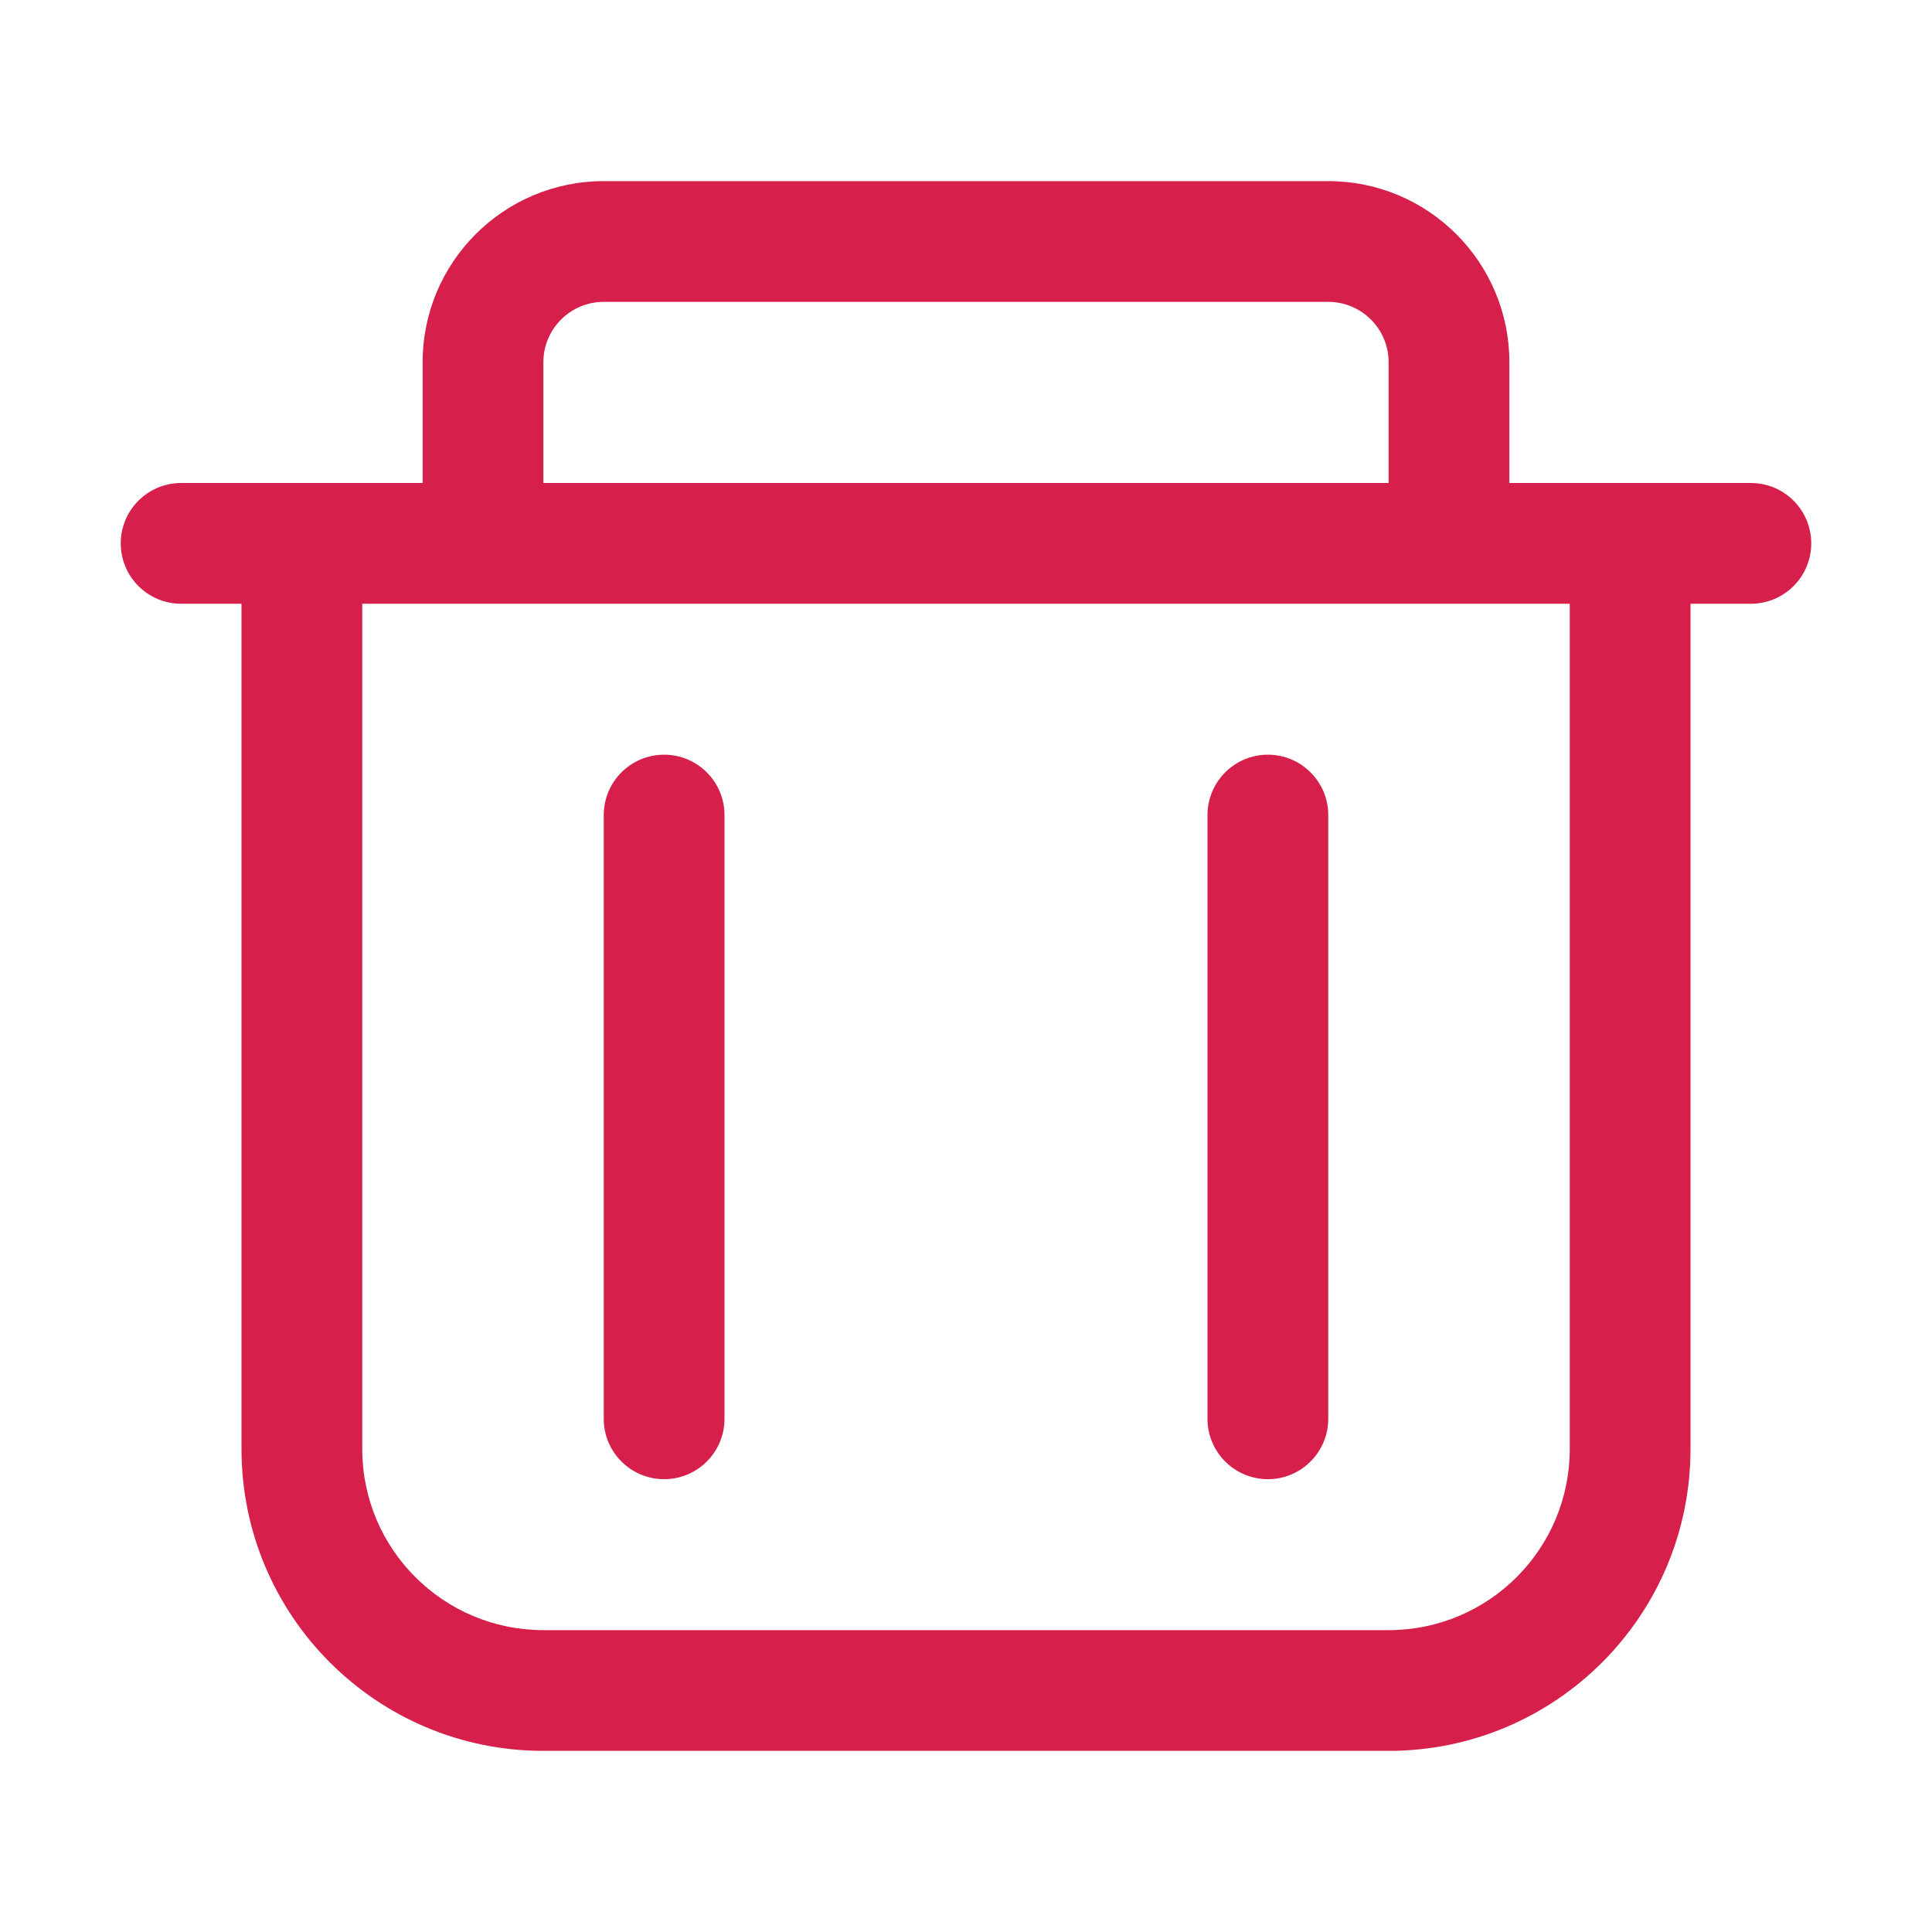
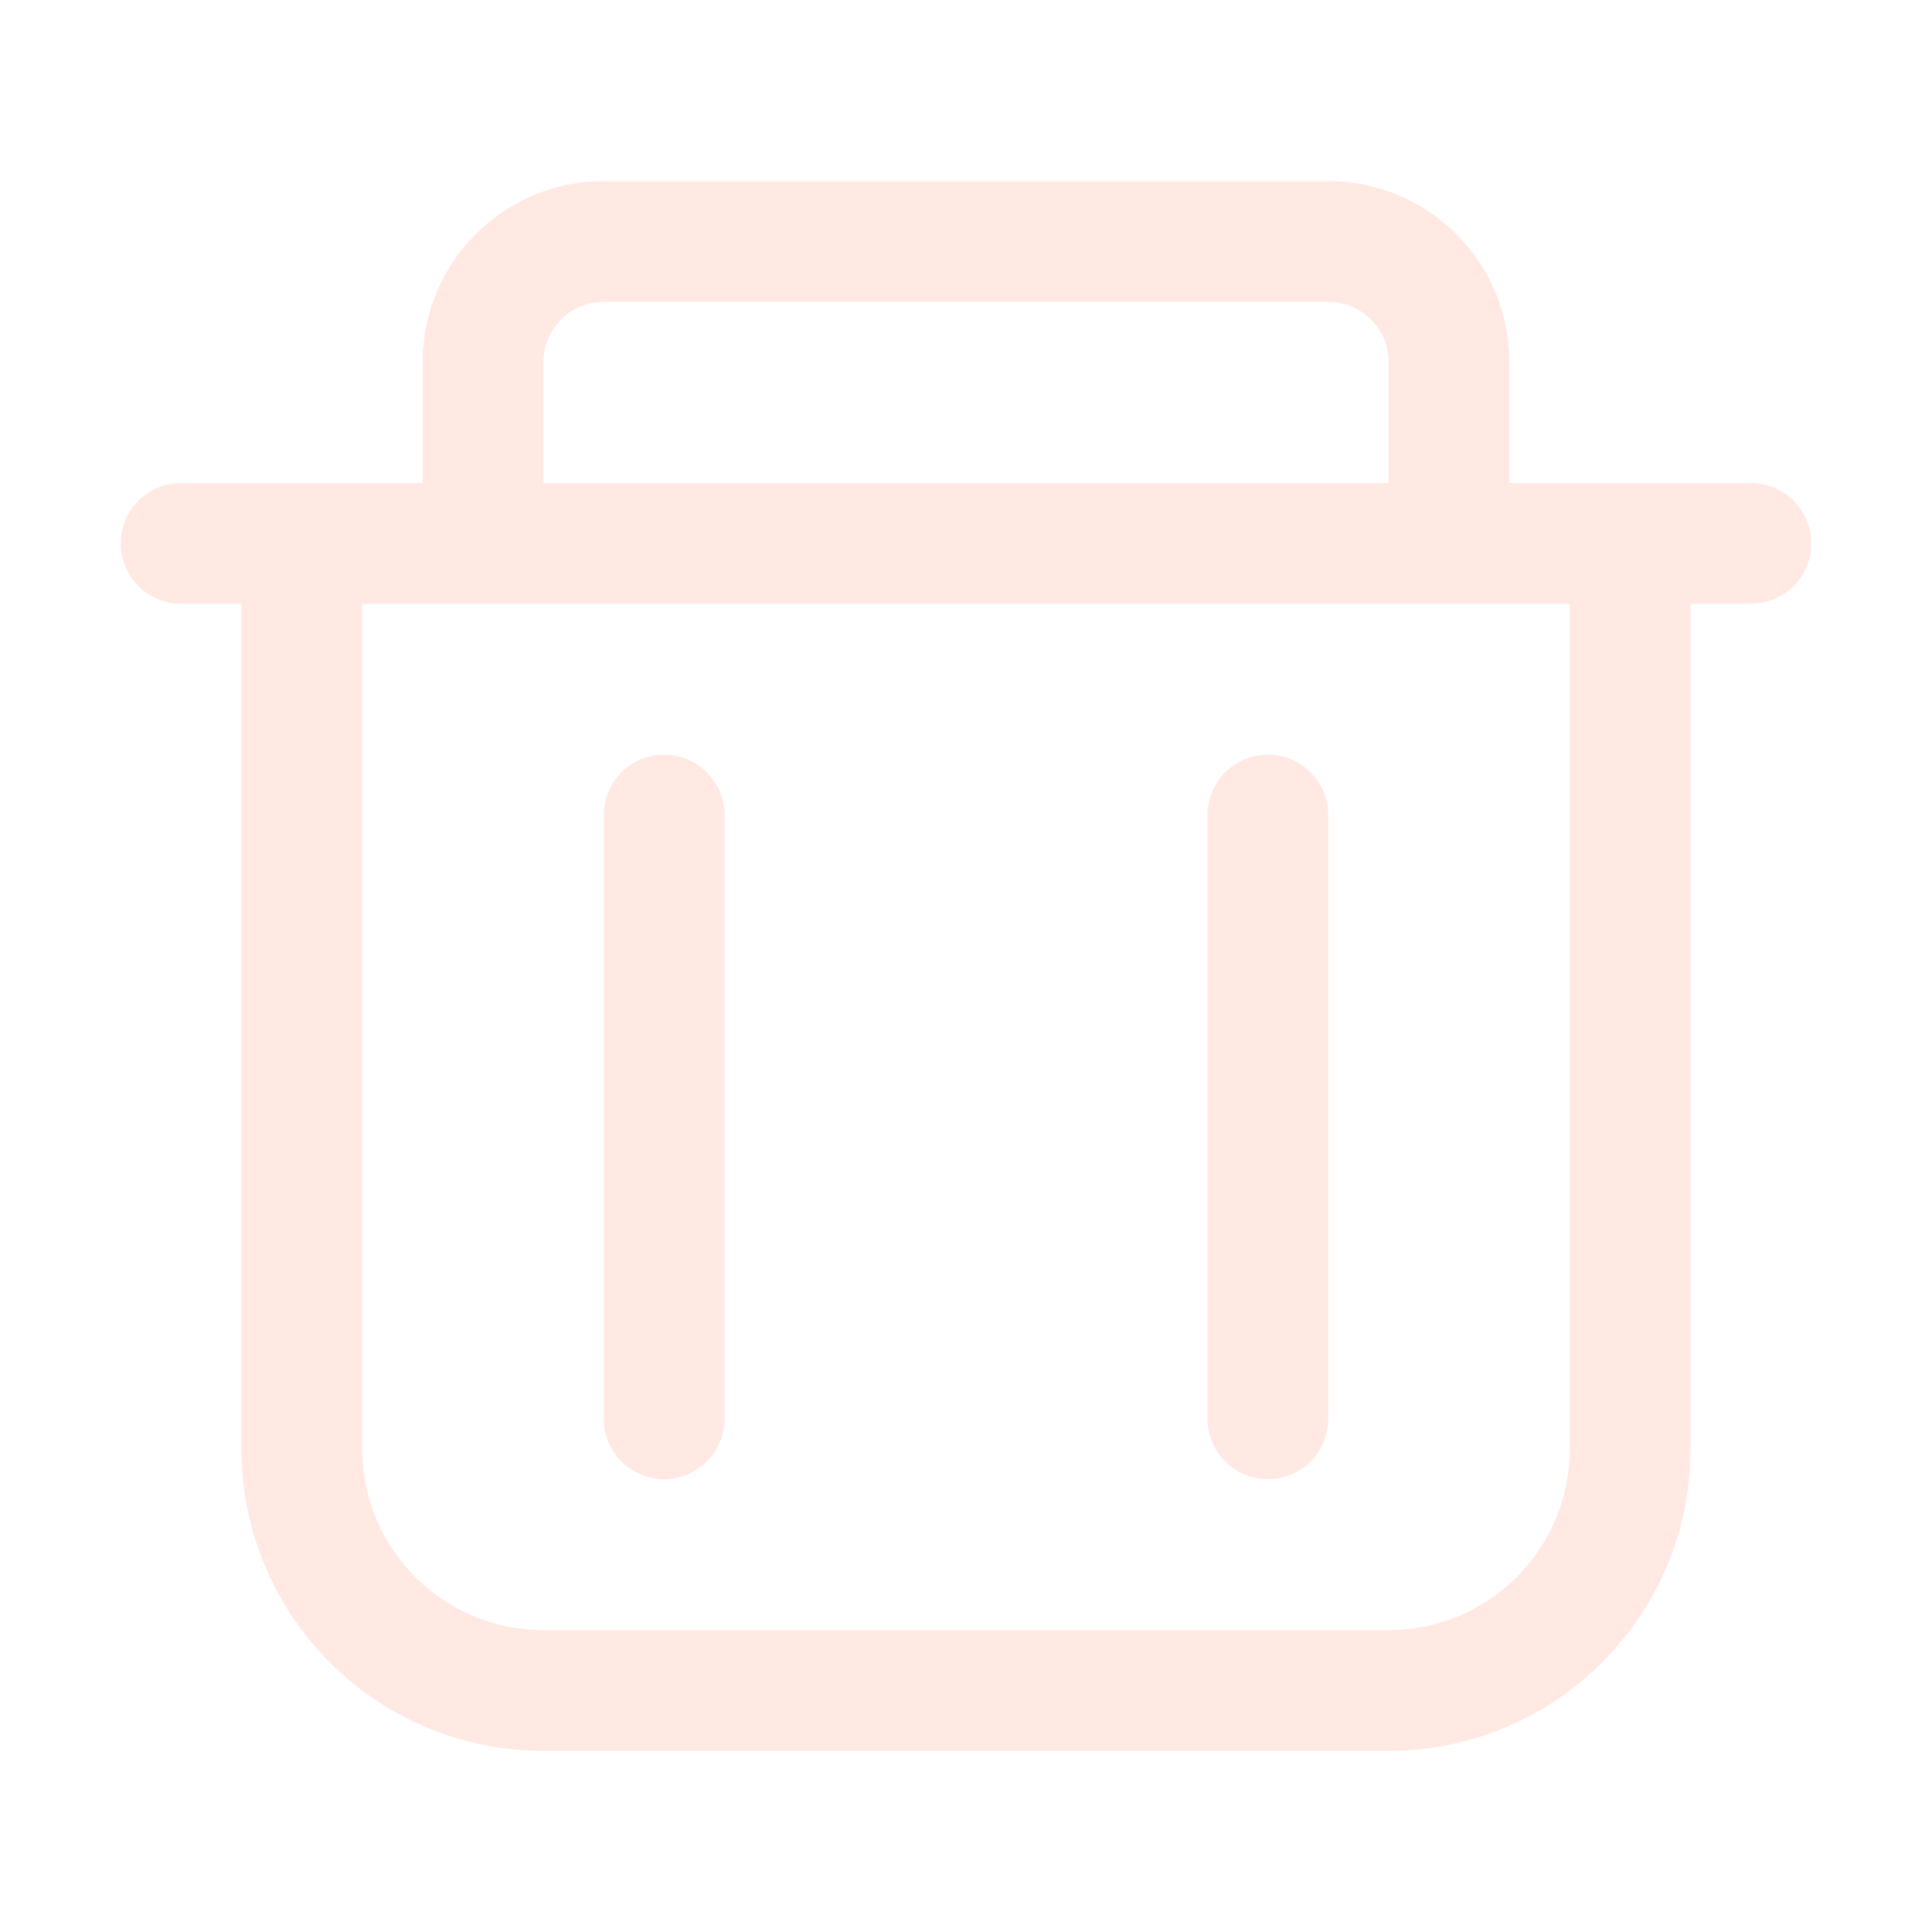
<svg xmlns="http://www.w3.org/2000/svg" t="1692423791169" class="icon" viewBox="0 0 1024 1024" version="1.1" p-id="4067" width="48" height="48">
-   <path d="M96 320a32 32 0 1 1 0-64h832a32 32 0 0 1 0 64H96z m736 0h64v448a160 160 0 0 1-160 160H288a160 160 0 0 1-160-160V320h64v96H128v-96h64v448a96 96 0 0 0 96 96h448a96 96 0 0 0 96-96V320z m-512 112a32 32 0 0 1 64 0v320a32 32 0 0 1-64 0v-320z m320 0a32 32 0 0 1 64 0v320a32 32 0 0 1-64 0v-320zM288 256H224V192a96 96 0 0 1 96-96h384a96 96 0 0 1 96 96v64h-64V224h64v32h-64V192a32 32 0 0 0-32-32H320a32 32 0 0 0-32 32v64z" p-id="4068" fill="#d6204b" />
+   <path d="M96 320a32 32 0 1 1 0-64h832a32 32 0 0 1 0 64H96z m736 0h64v448a160 160 0 0 1-160 160H288a160 160 0 0 1-160-160V320h64v96H128v-96h64v448a96 96 0 0 0 96 96h448a96 96 0 0 0 96-96V320z m-512 112a32 32 0 0 1 64 0v320a32 32 0 0 1-64 0v-320z m320 0a32 32 0 0 1 64 0v320a32 32 0 0 1-64 0v-320zM288 256H224V192a96 96 0 0 1 96-96h384a96 96 0 0 1 96 96v64h-64V224h64v32h-64V192a32 32 0 0 0-32-32H320a32 32 0 0 0-32 32v64z" p-id="4068" fill="#ffe9e2" />
</svg>
